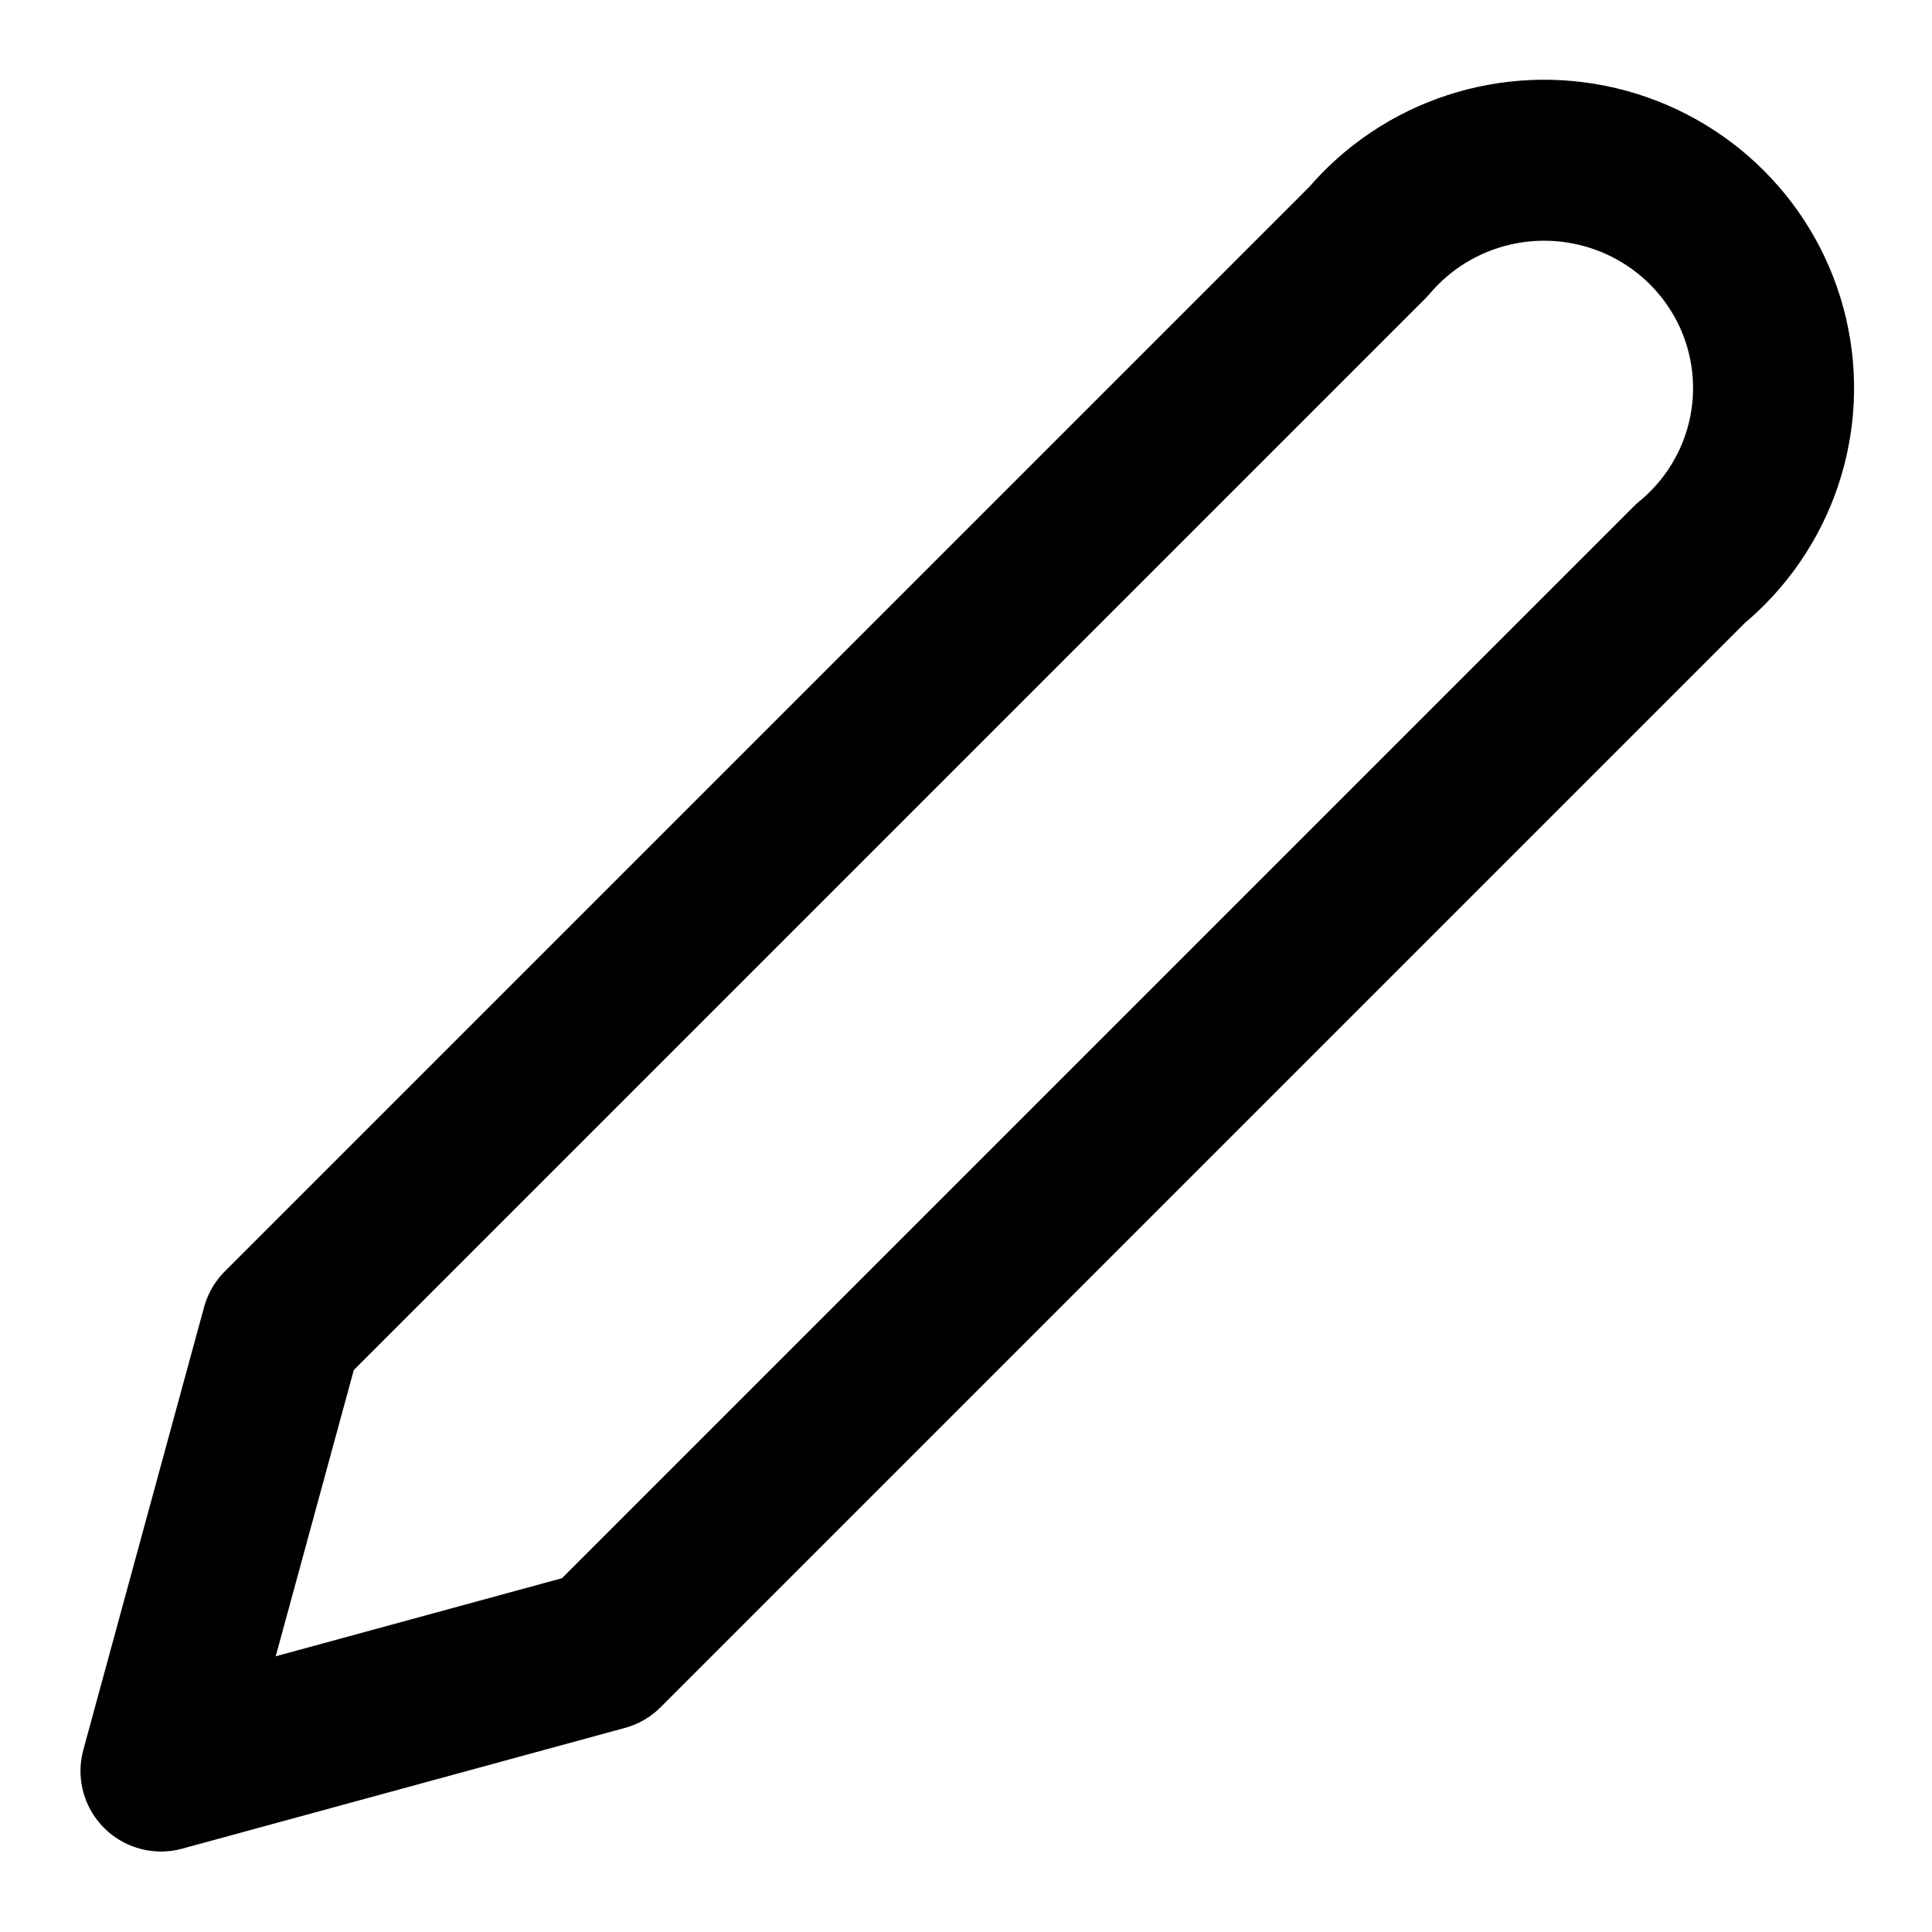
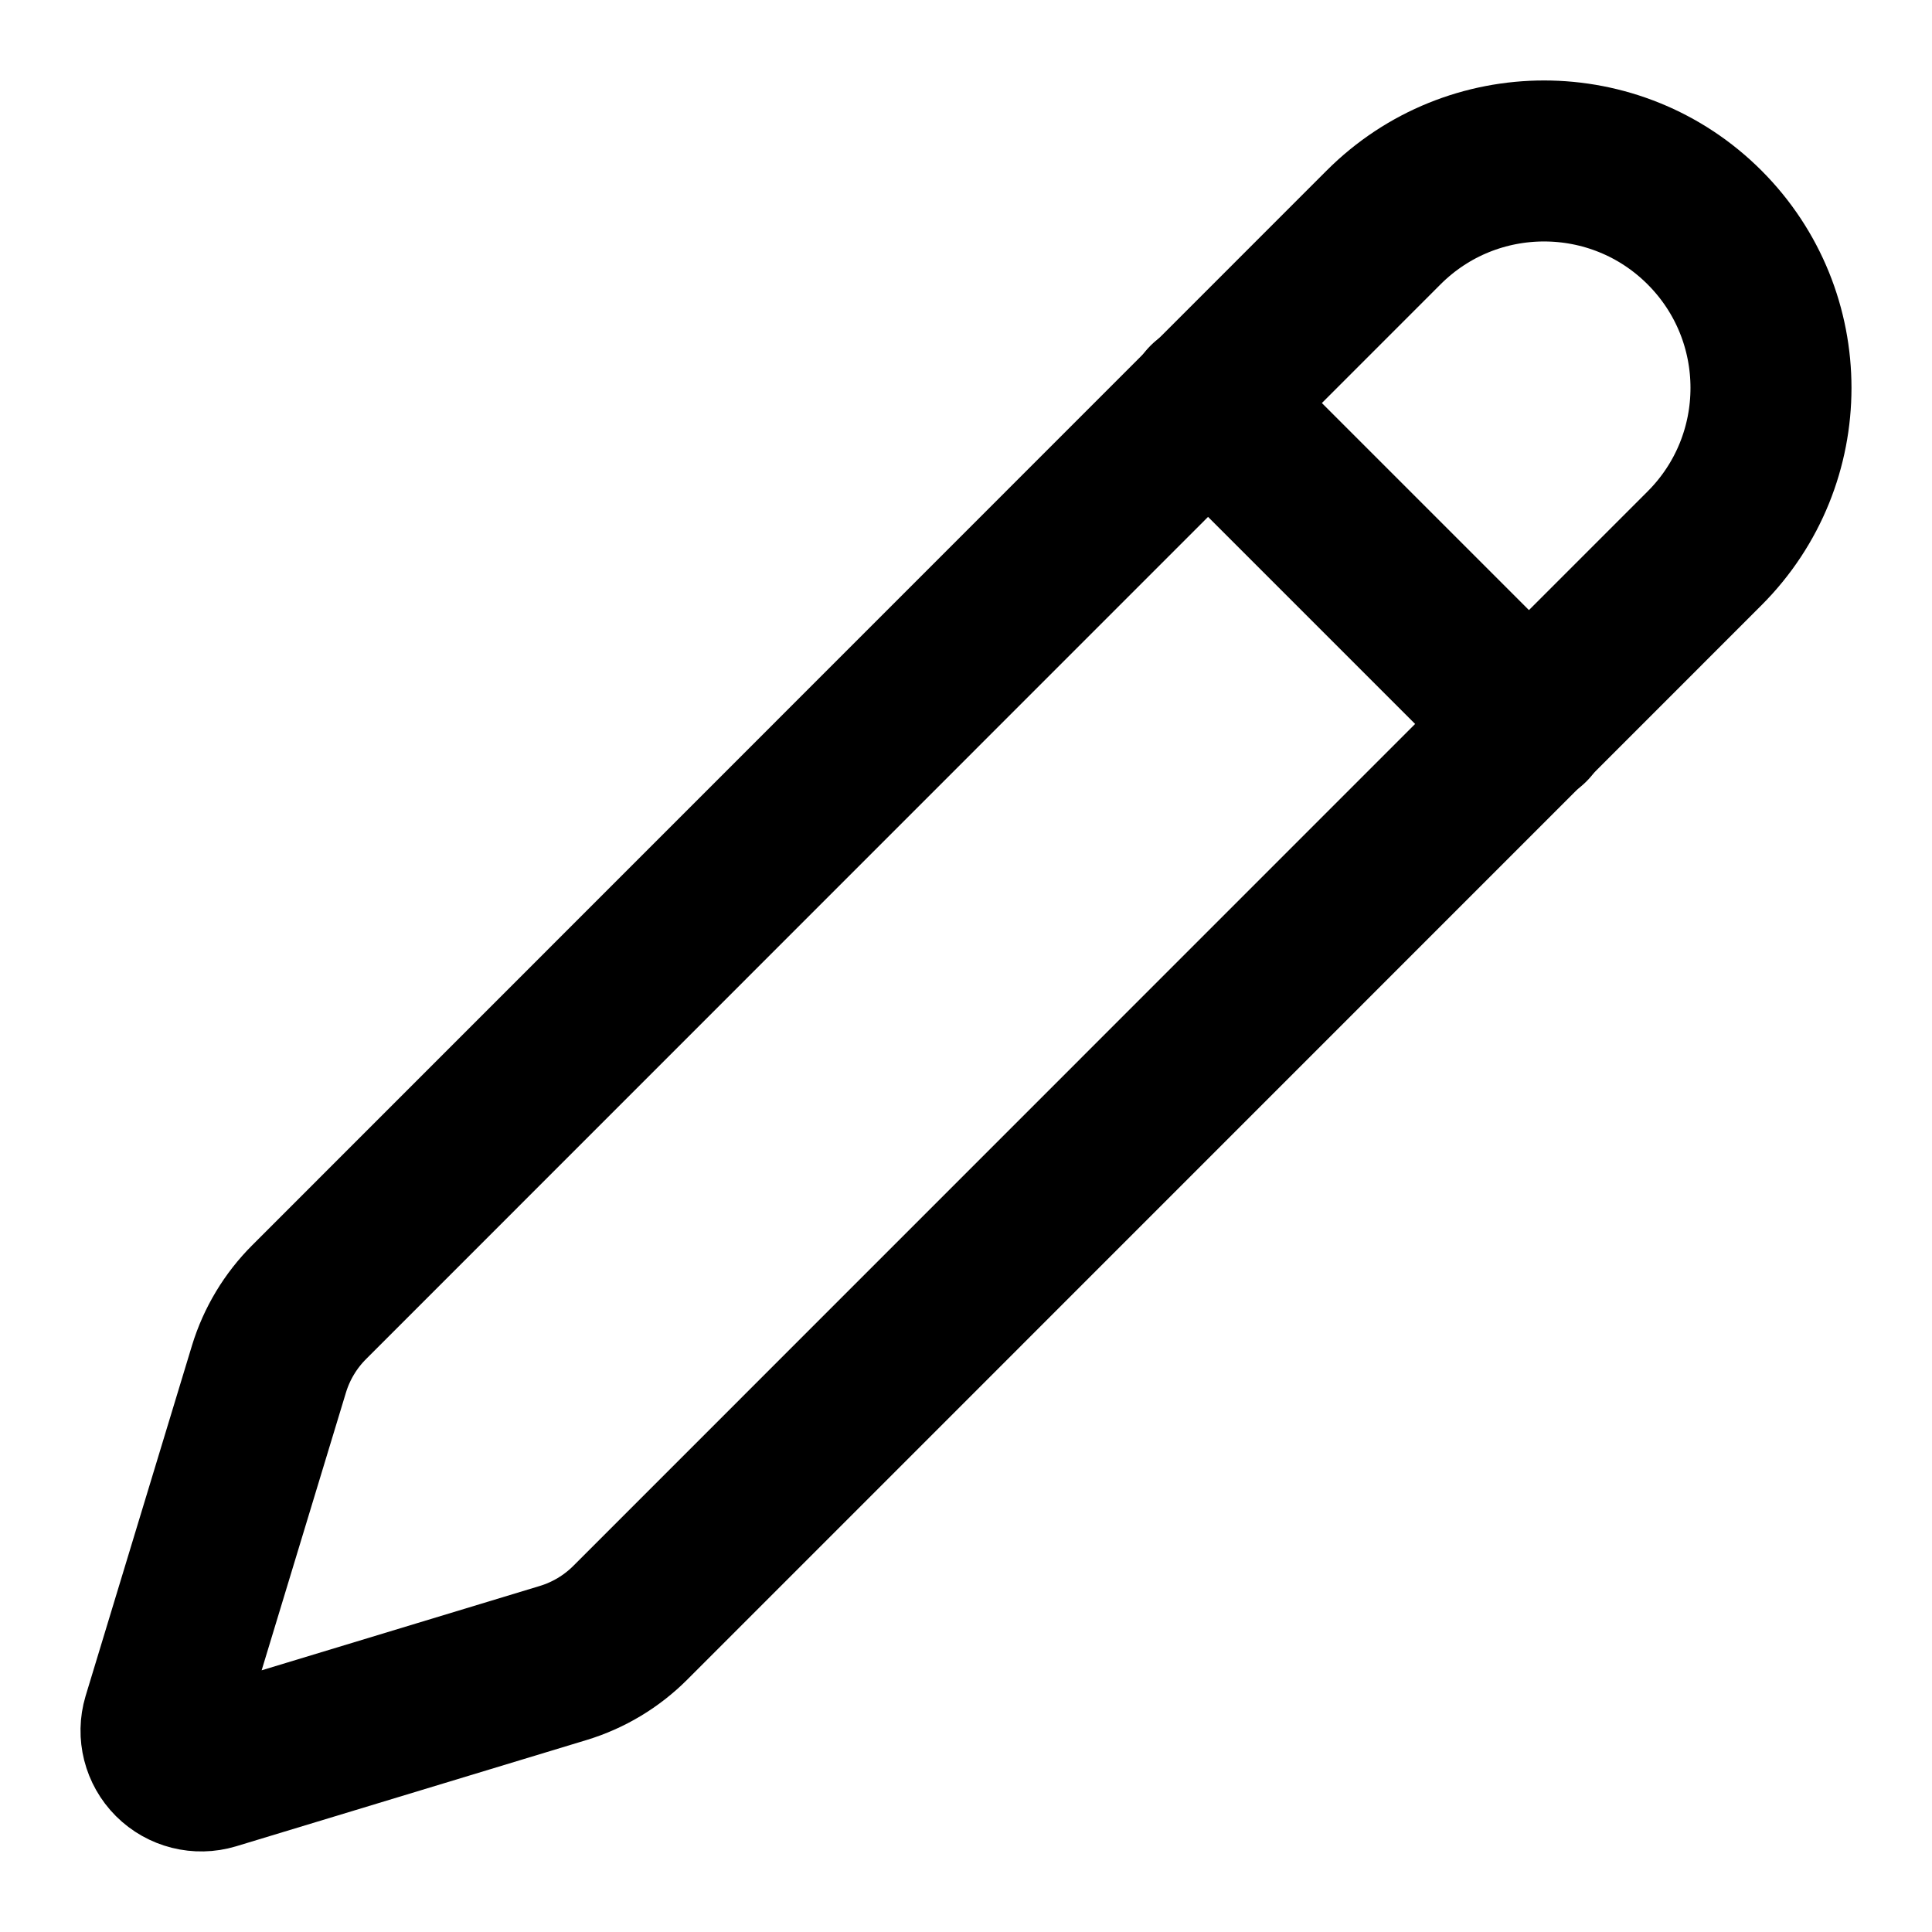
<svg xmlns="http://www.w3.org/2000/svg" width="24" height="24" viewBox="0 0 24 24" fill="none" stroke="currentColor" stroke-width="2" stroke-linecap="round" stroke-linejoin="round">
-   <path d="M17 3a2.85 2.83 0 1 1 4 4L7.5 20.5 2 22l1.5-5.5Z" />
+   <path d="M21.174 6.812a1 1 0 0 0-3.986-3.987L3.842 16.174a2 2 0 0 0-.5.83l-1.321 4.352a.5.5 0 0 0 .623.622l4.353-1.32a2 2 0 0 0 .83-.497z" />
+   <path d="m15 5 4 4" />
</svg>
